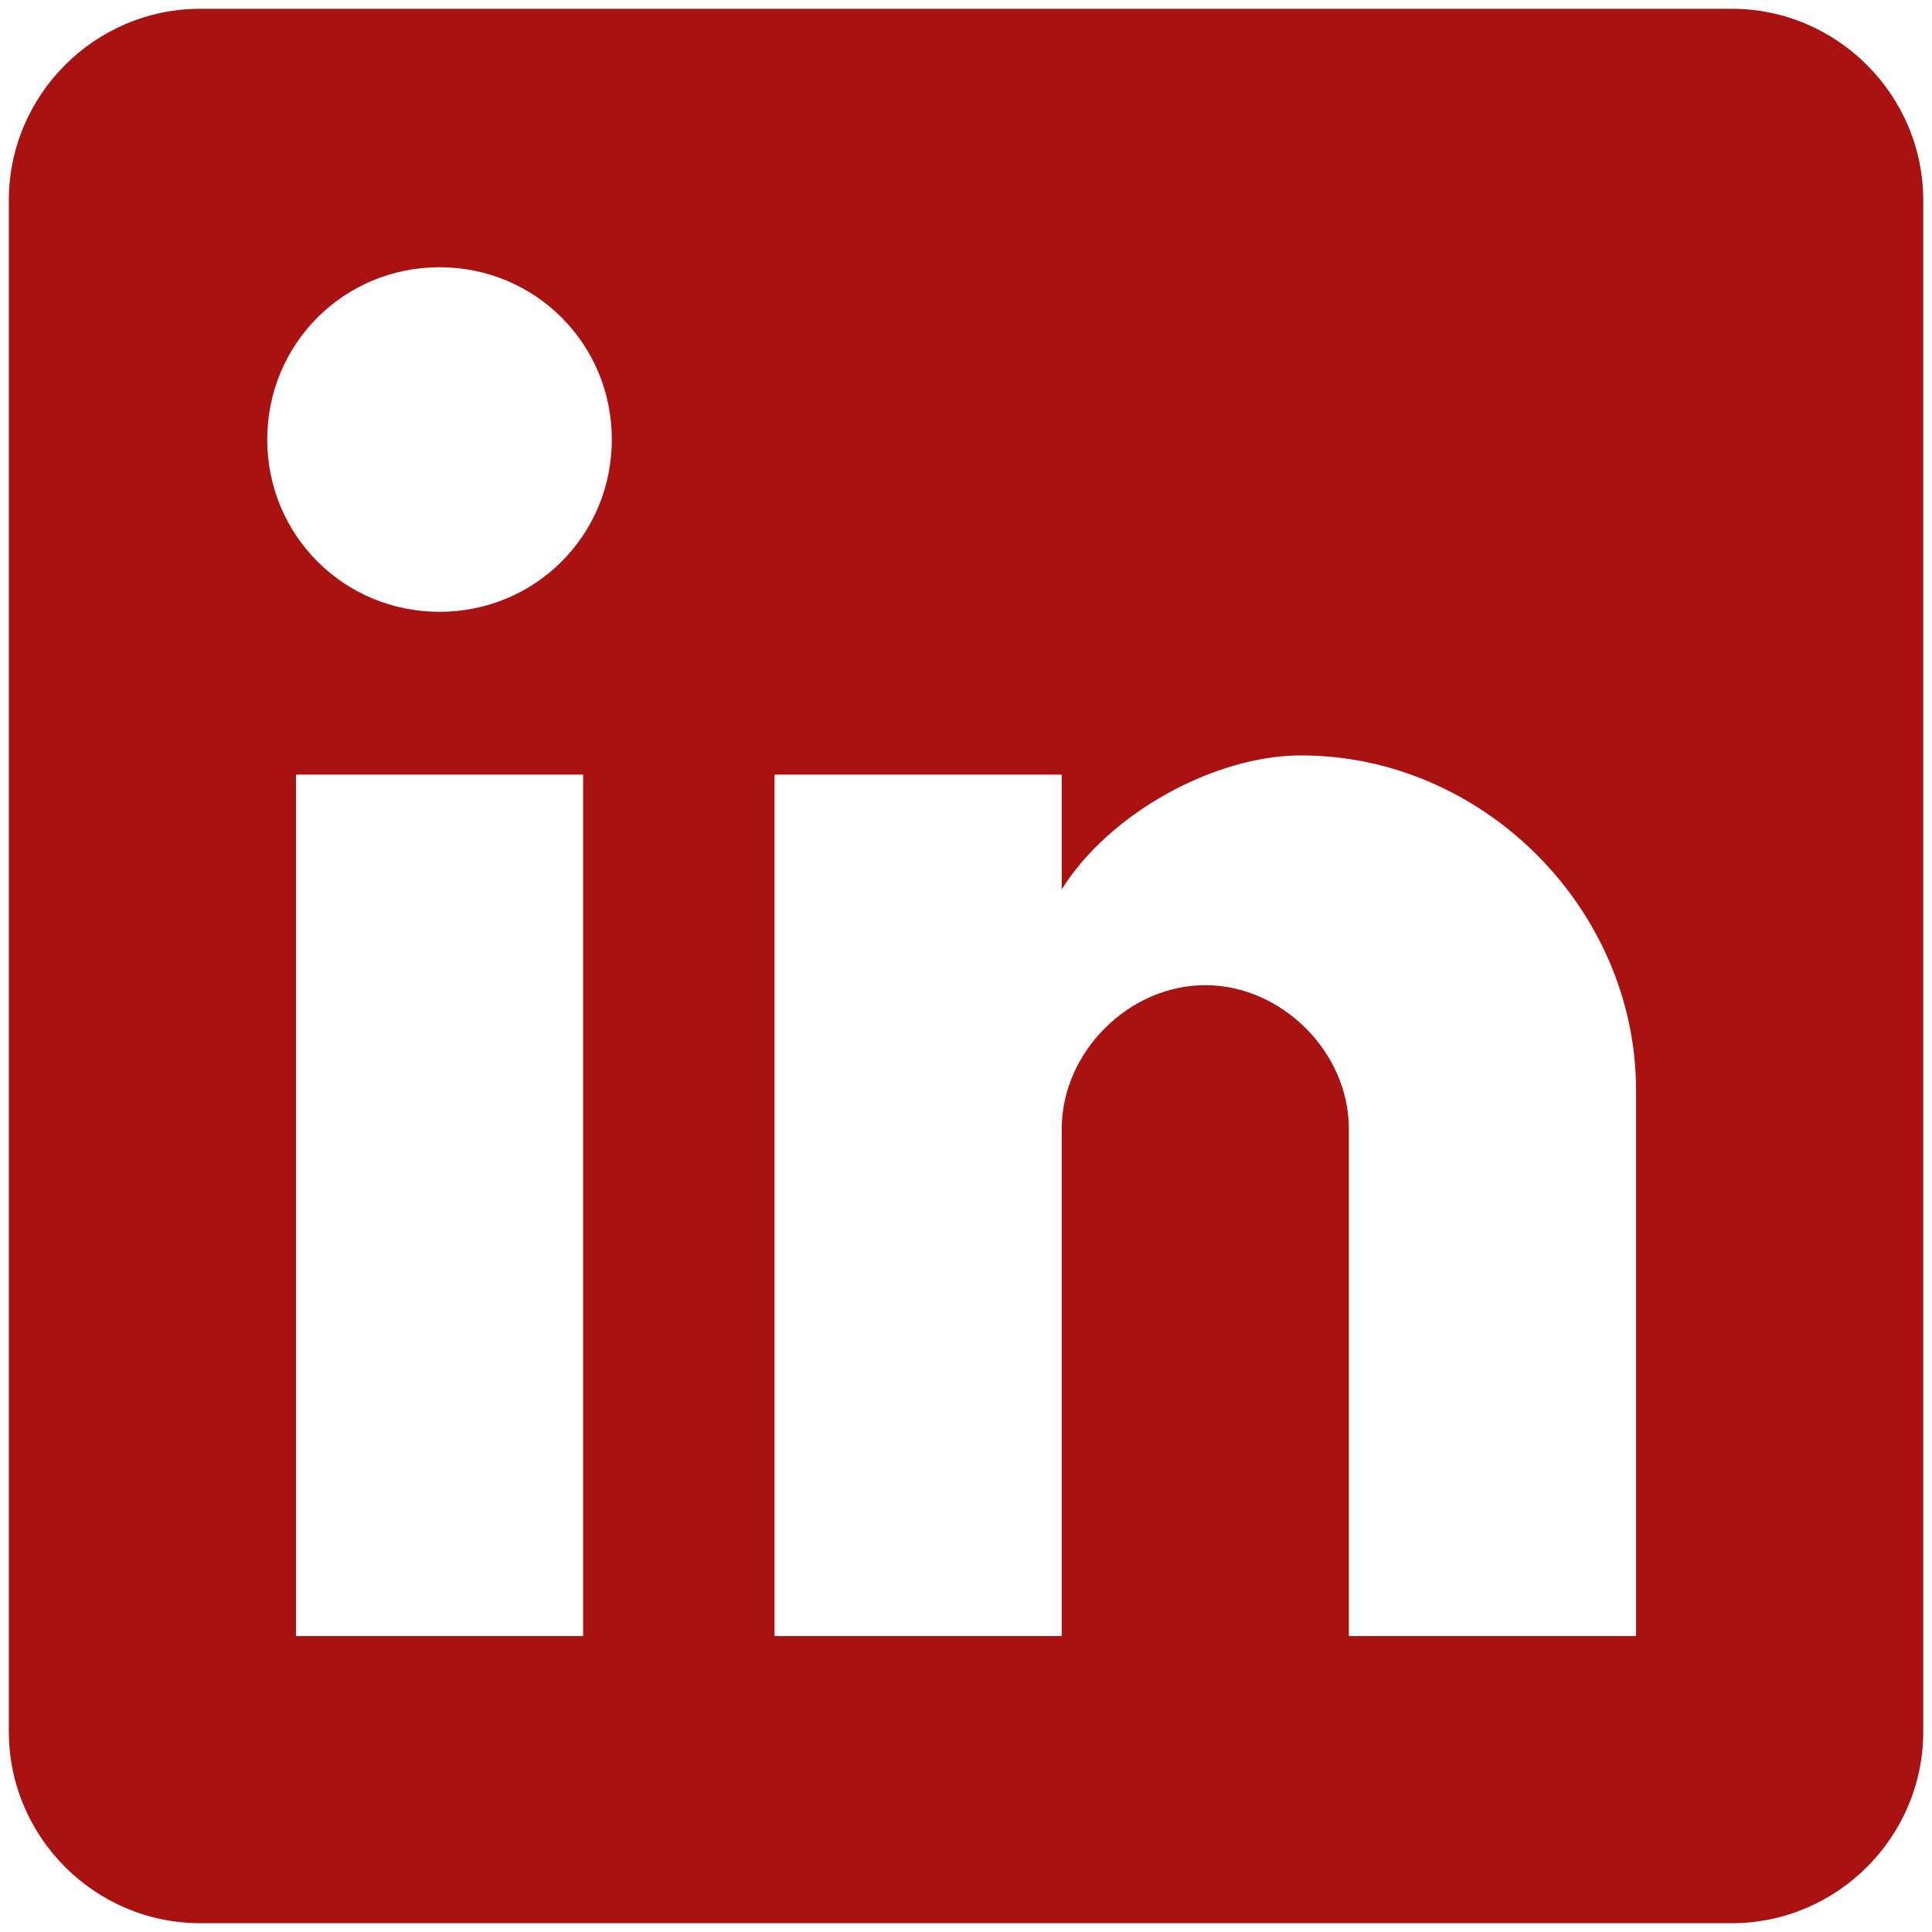
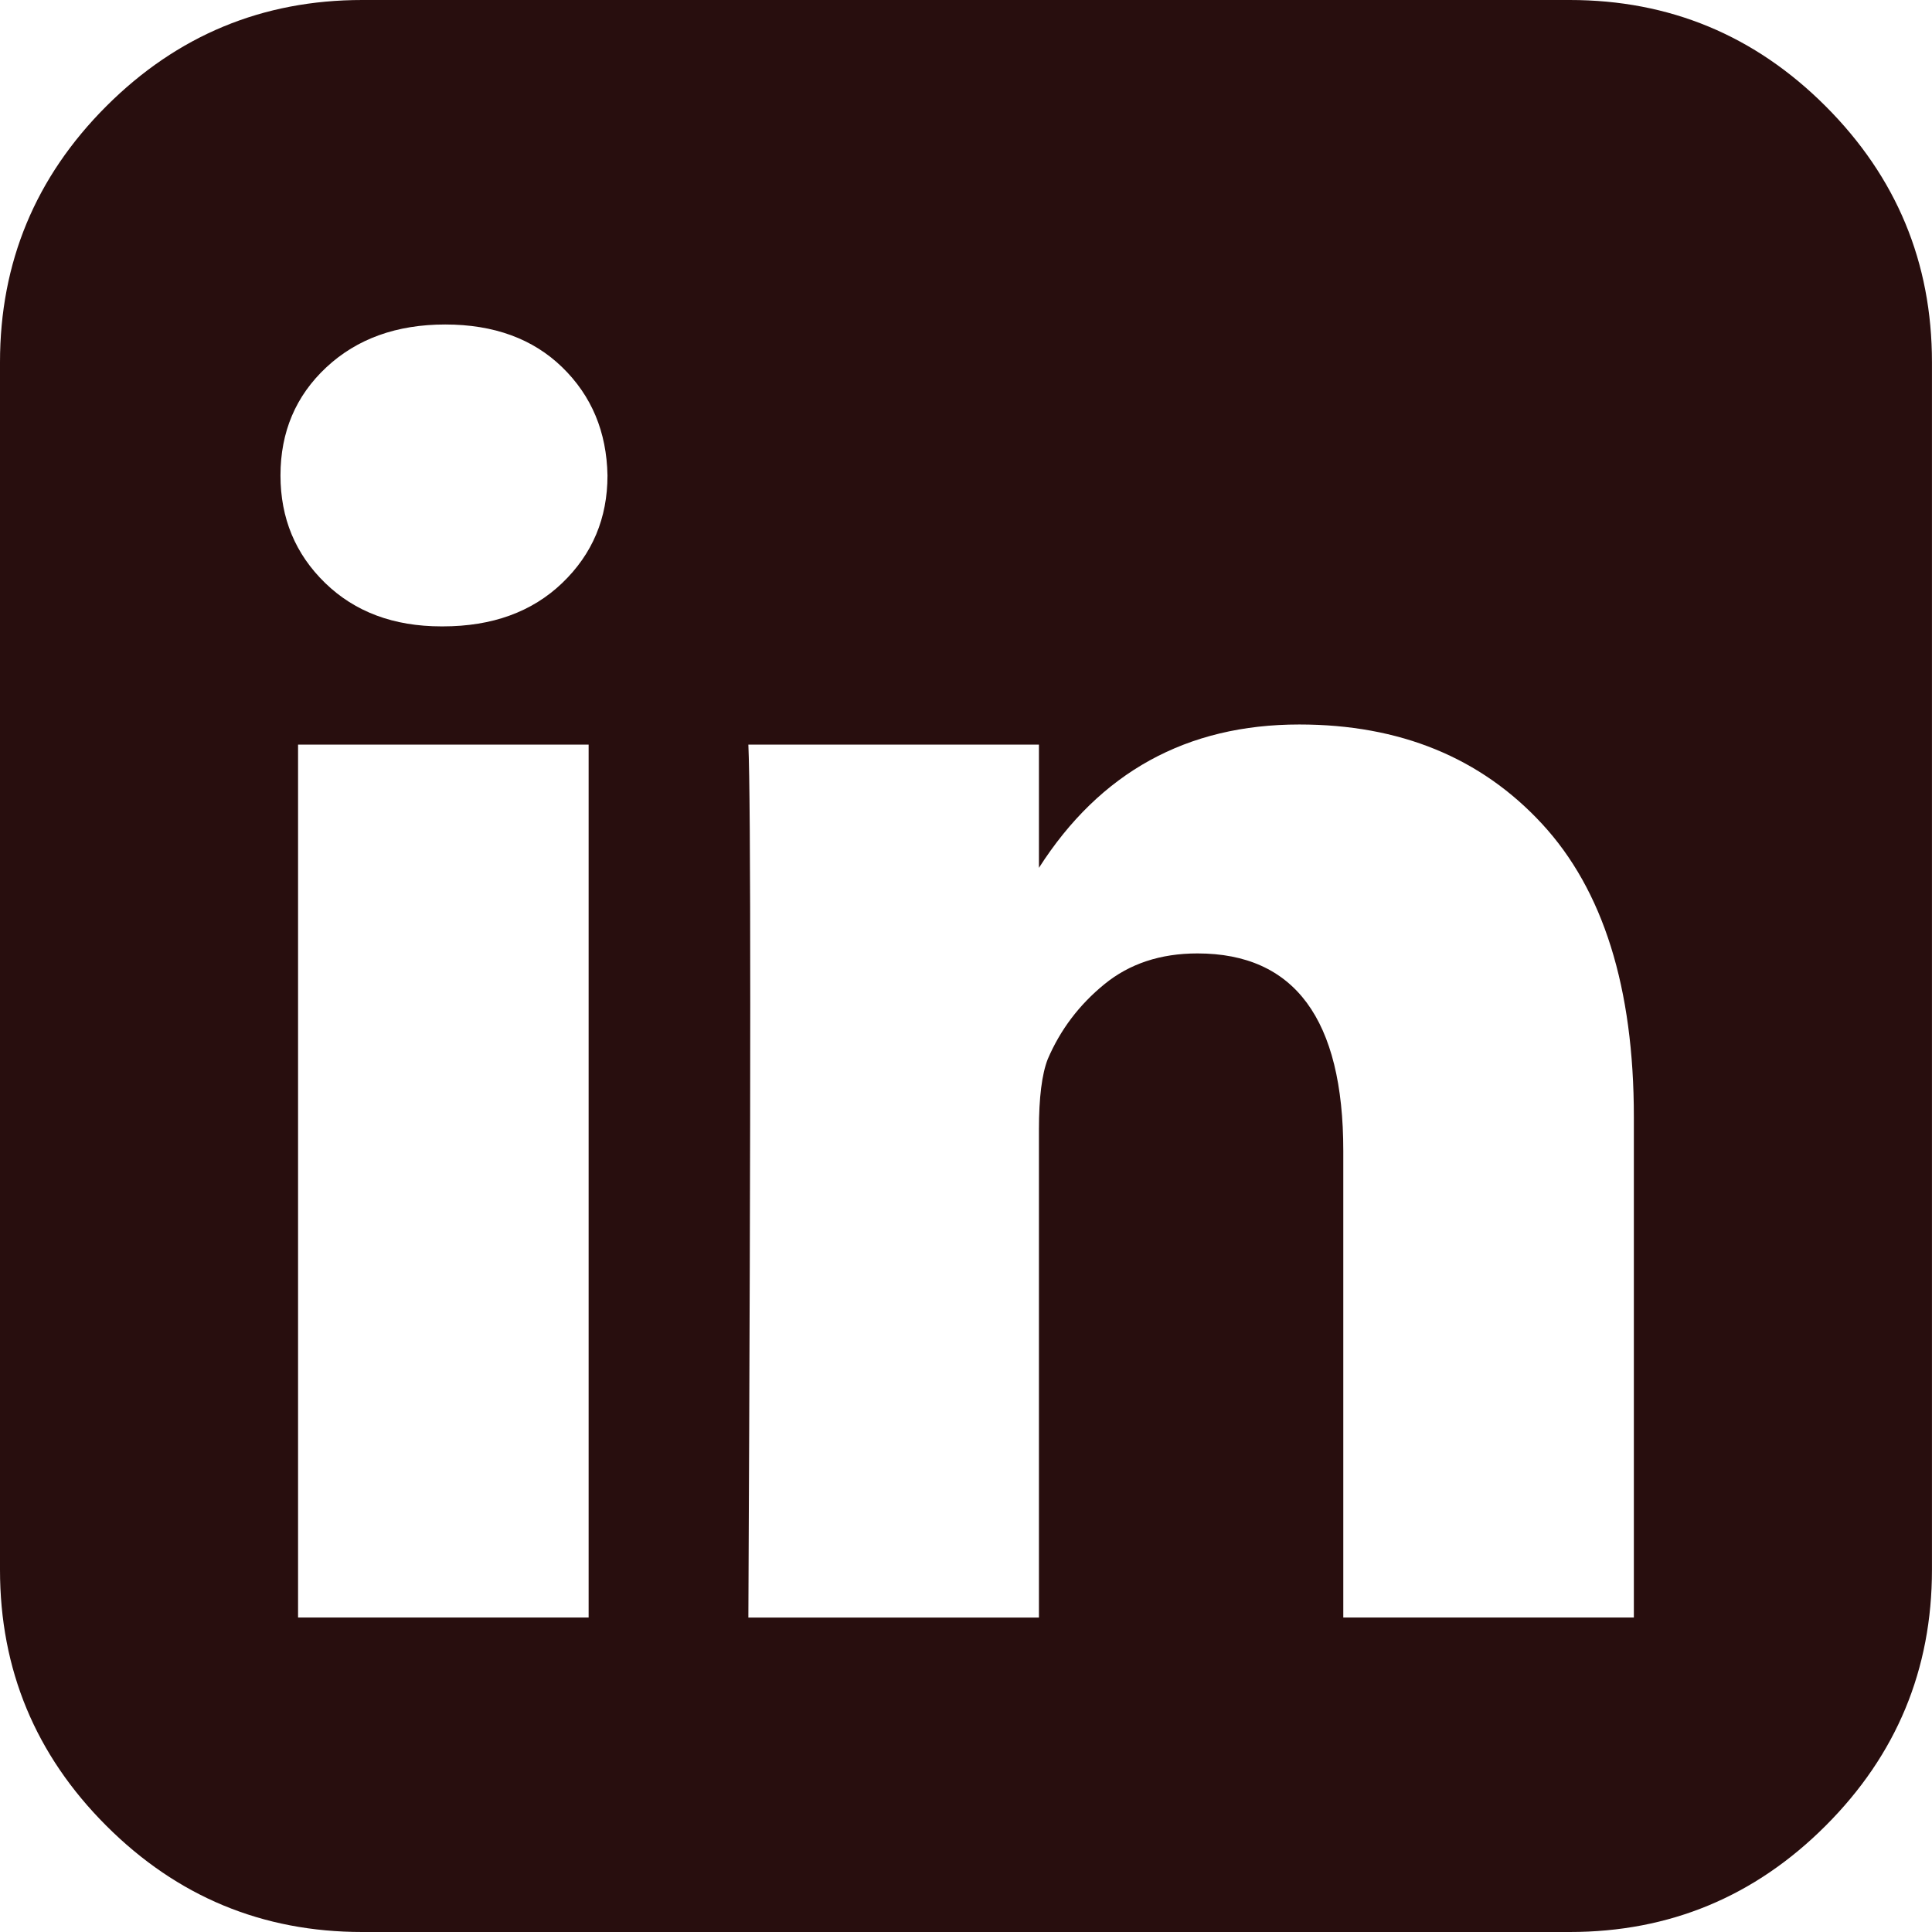
- <svg xmlns="http://www.w3.org/2000/svg" version="1.1" id="Capa_1" x="0px" y="0px" width="40px" height="40px" viewBox="236 236 40 40" enable-background="new 236 236 40 40" xml:space="preserve">
+ <svg xmlns="http://www.w3.org/2000/svg" version="1.1" id="Capa_1" x="0px" y="0px" width="50px" height="50.001px" viewBox="231 231 50 50.001" enable-background="new 231 231 50 50.001" xml:space="preserve">
  <g>
-     <g id="post-linkedin">
-       <path fill="#AA1111" d="M271.854,236.182h-31.708c-2.181,0-3.963,1.783-3.963,3.963v31.708c0,2.181,1.783,3.965,3.963,3.965    h31.708c2.181,0,3.965-1.784,3.965-3.965v-31.708C275.818,237.965,274.034,236.182,271.854,236.182z M248.073,269.873h-5.945    v-17.836h5.945V269.873z M245.1,248.667c-1.981,0-3.567-1.585-3.567-3.567c0-1.981,1.585-3.567,3.567-3.567    c1.982,0,3.567,1.585,3.567,3.567C248.667,247.082,247.082,248.667,245.1,248.667z M269.873,269.873h-5.946V259.37    c0-1.586-1.388-2.973-2.973-2.973c-1.584,0-2.972,1.387-2.972,2.973v10.503h-5.946v-17.836h5.946v2.377    c0.99-1.585,3.17-2.774,4.955-2.774c3.765,0,6.936,3.171,6.936,6.937V269.873z" />
-     </g>
+     <path fill="#280E0E" d="M278.249,233.75c-1.832-1.833-4.041-2.75-6.623-2.75h-31.251c-2.583,0-4.791,0.917-6.625,2.75   c-1.833,1.834-2.75,4.042-2.75,6.625v31.251c0,2.581,0.917,4.791,2.75,6.624c1.834,1.834,4.042,2.751,6.625,2.751h31.25   c2.582,0,4.791-0.917,6.624-2.751c1.834-1.833,2.751-4.043,2.751-6.624v-31.251C281,237.792,280.082,235.584,278.249,233.75z    M246.234,272.862h-7.52v-22.591h7.52V272.862L246.234,272.862z M245.551,246.088c-0.781,0.749-1.812,1.123-3.092,1.123h-0.033   c-1.237,0-2.241-0.375-3.011-1.123c-0.771-0.749-1.156-1.677-1.156-2.783c0-1.128,0.396-2.062,1.188-2.8   c0.793-0.738,1.818-1.107,3.076-1.107c1.259,0,2.268,0.369,3.028,1.107c0.759,0.738,1.15,1.671,1.171,2.8   C246.722,244.411,246.332,245.339,245.551,246.088z M273.285,272.862h-7.52v-12.076c0-3.407-1.259-5.111-3.775-5.111   c-0.955,0-1.759,0.266-2.409,0.798c-0.651,0.531-1.14,1.178-1.465,1.938c-0.152,0.39-0.228,0.998-0.228,1.822v12.63h-7.52   c0.065-13.629,0.065-21.159,0-22.592h7.52v3.189c1.581-2.472,3.826-3.71,6.738-3.71c2.604,0,4.698,0.857,6.283,2.572   c1.584,1.714,2.376,4.242,2.376,7.584L273.285,272.862L273.285,272.862L273.285,272.862z" />
  </g>
</svg>
